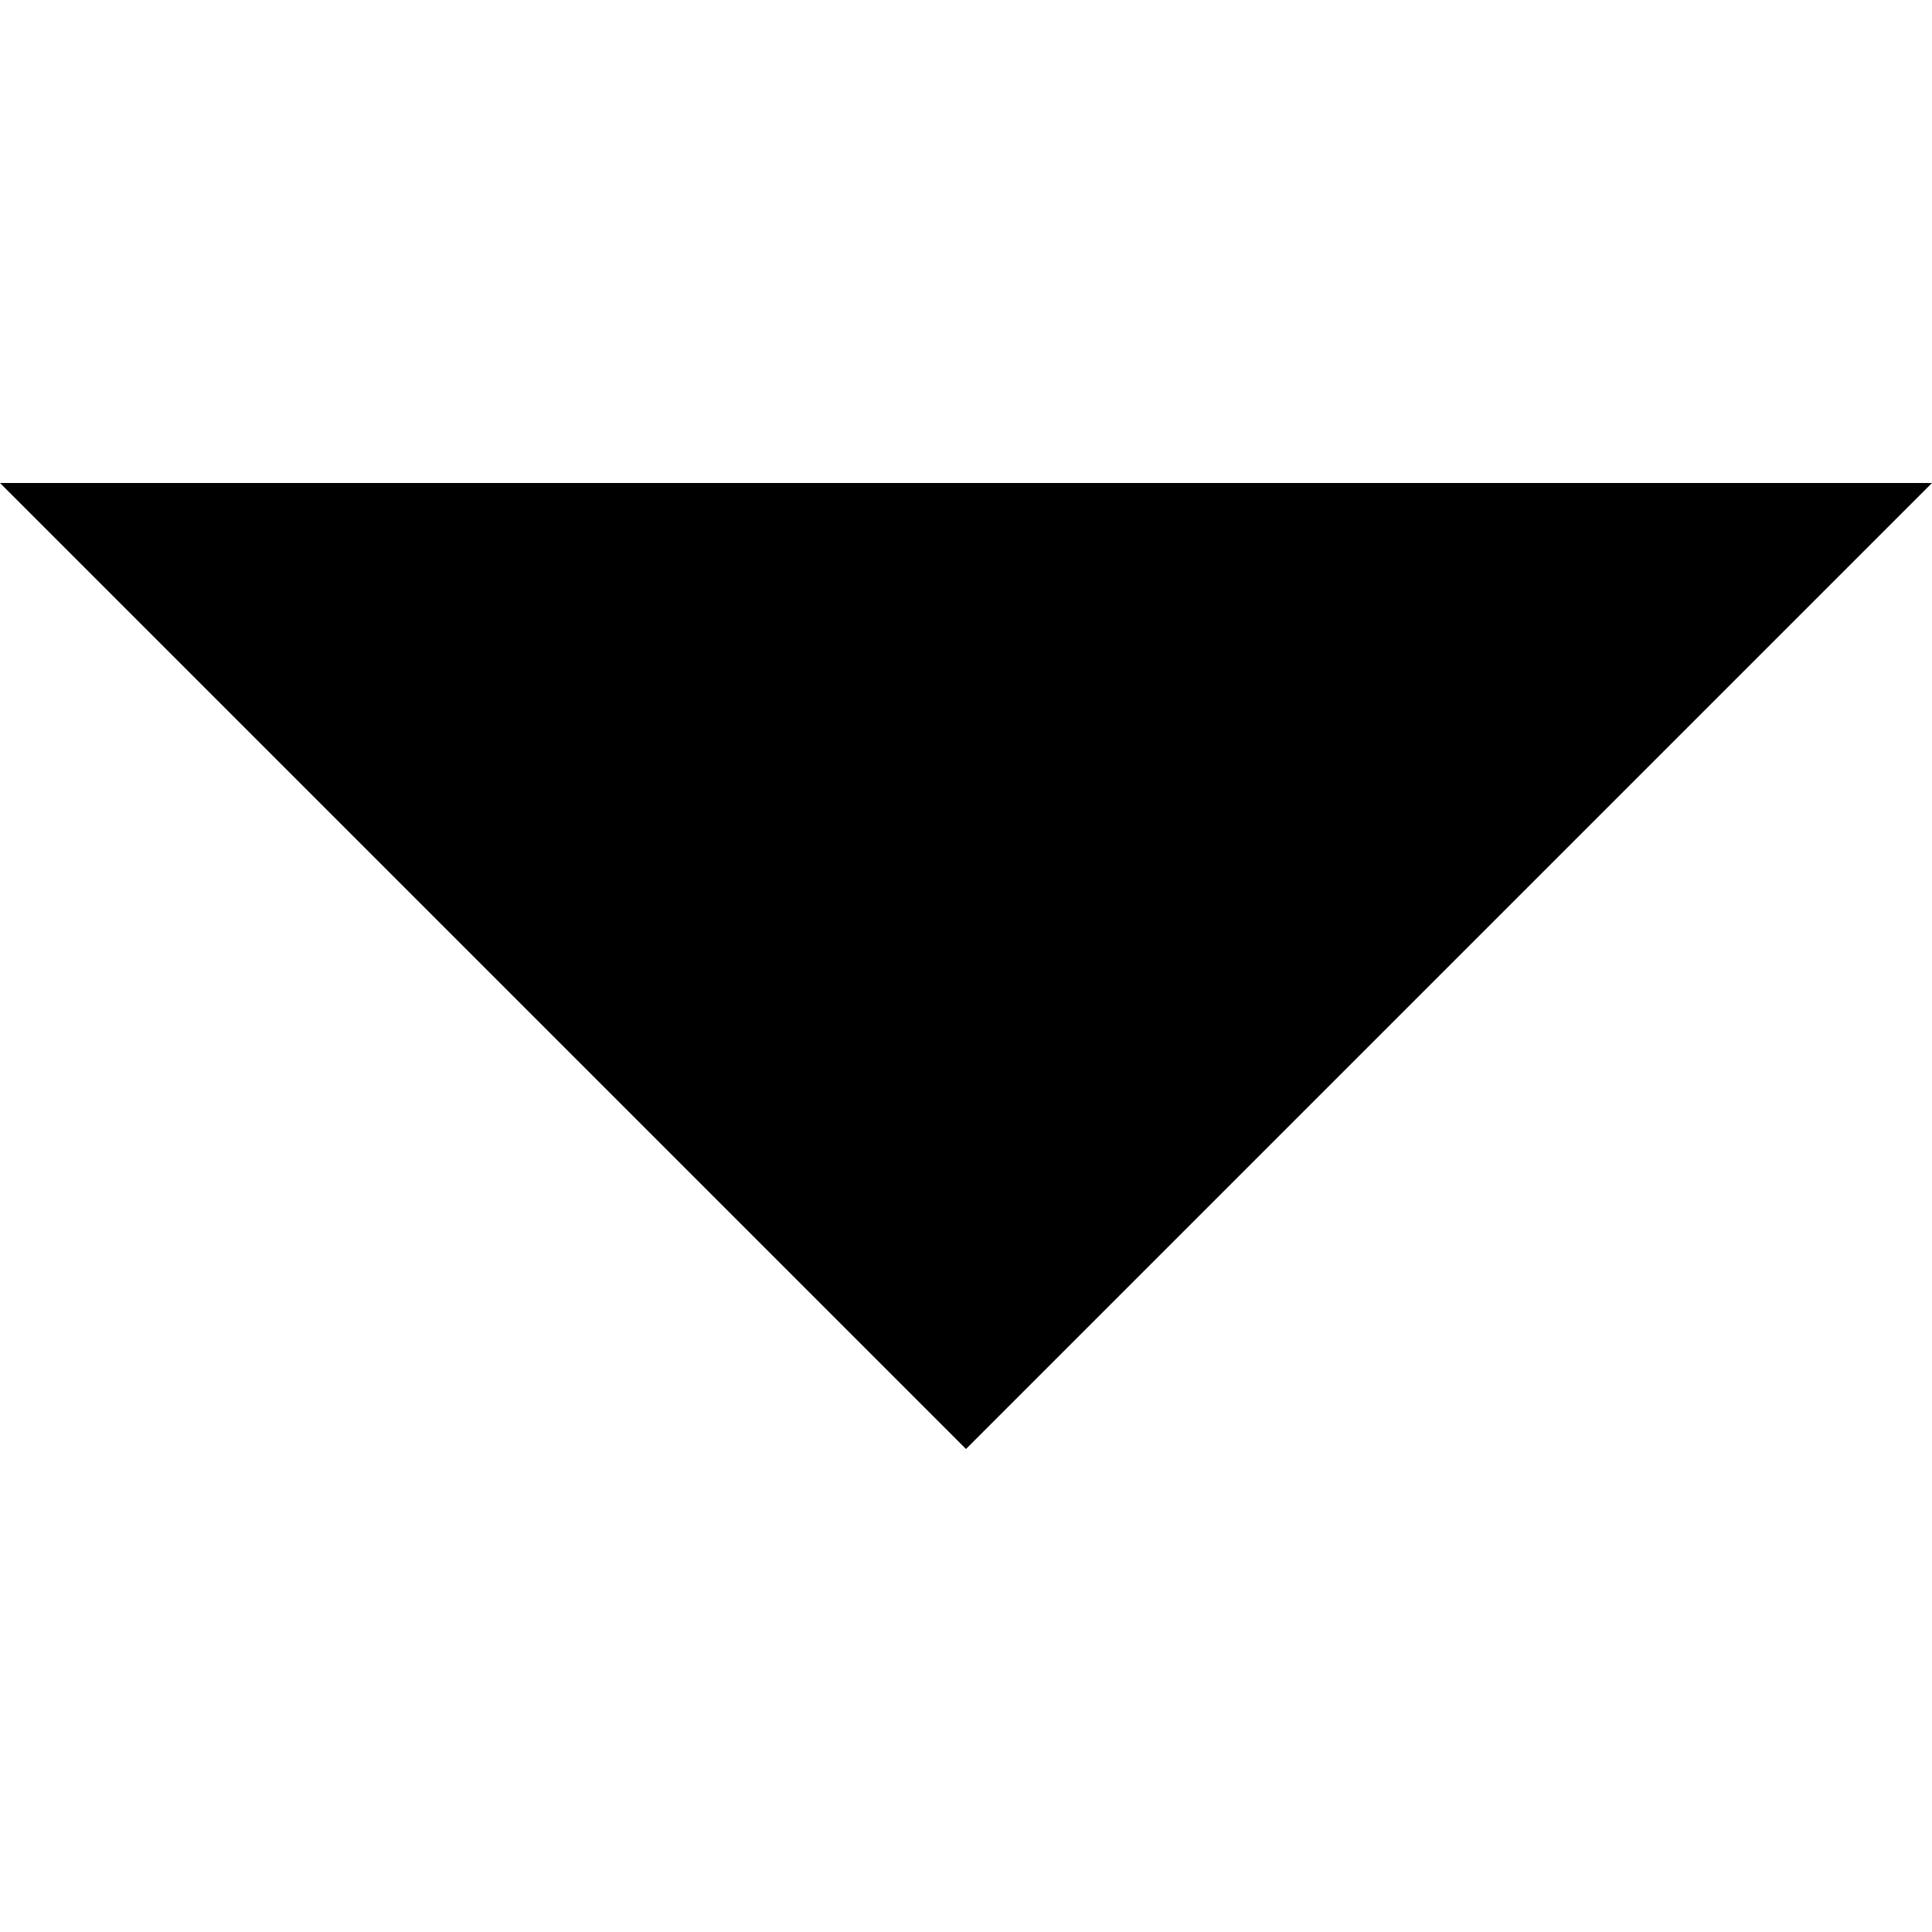
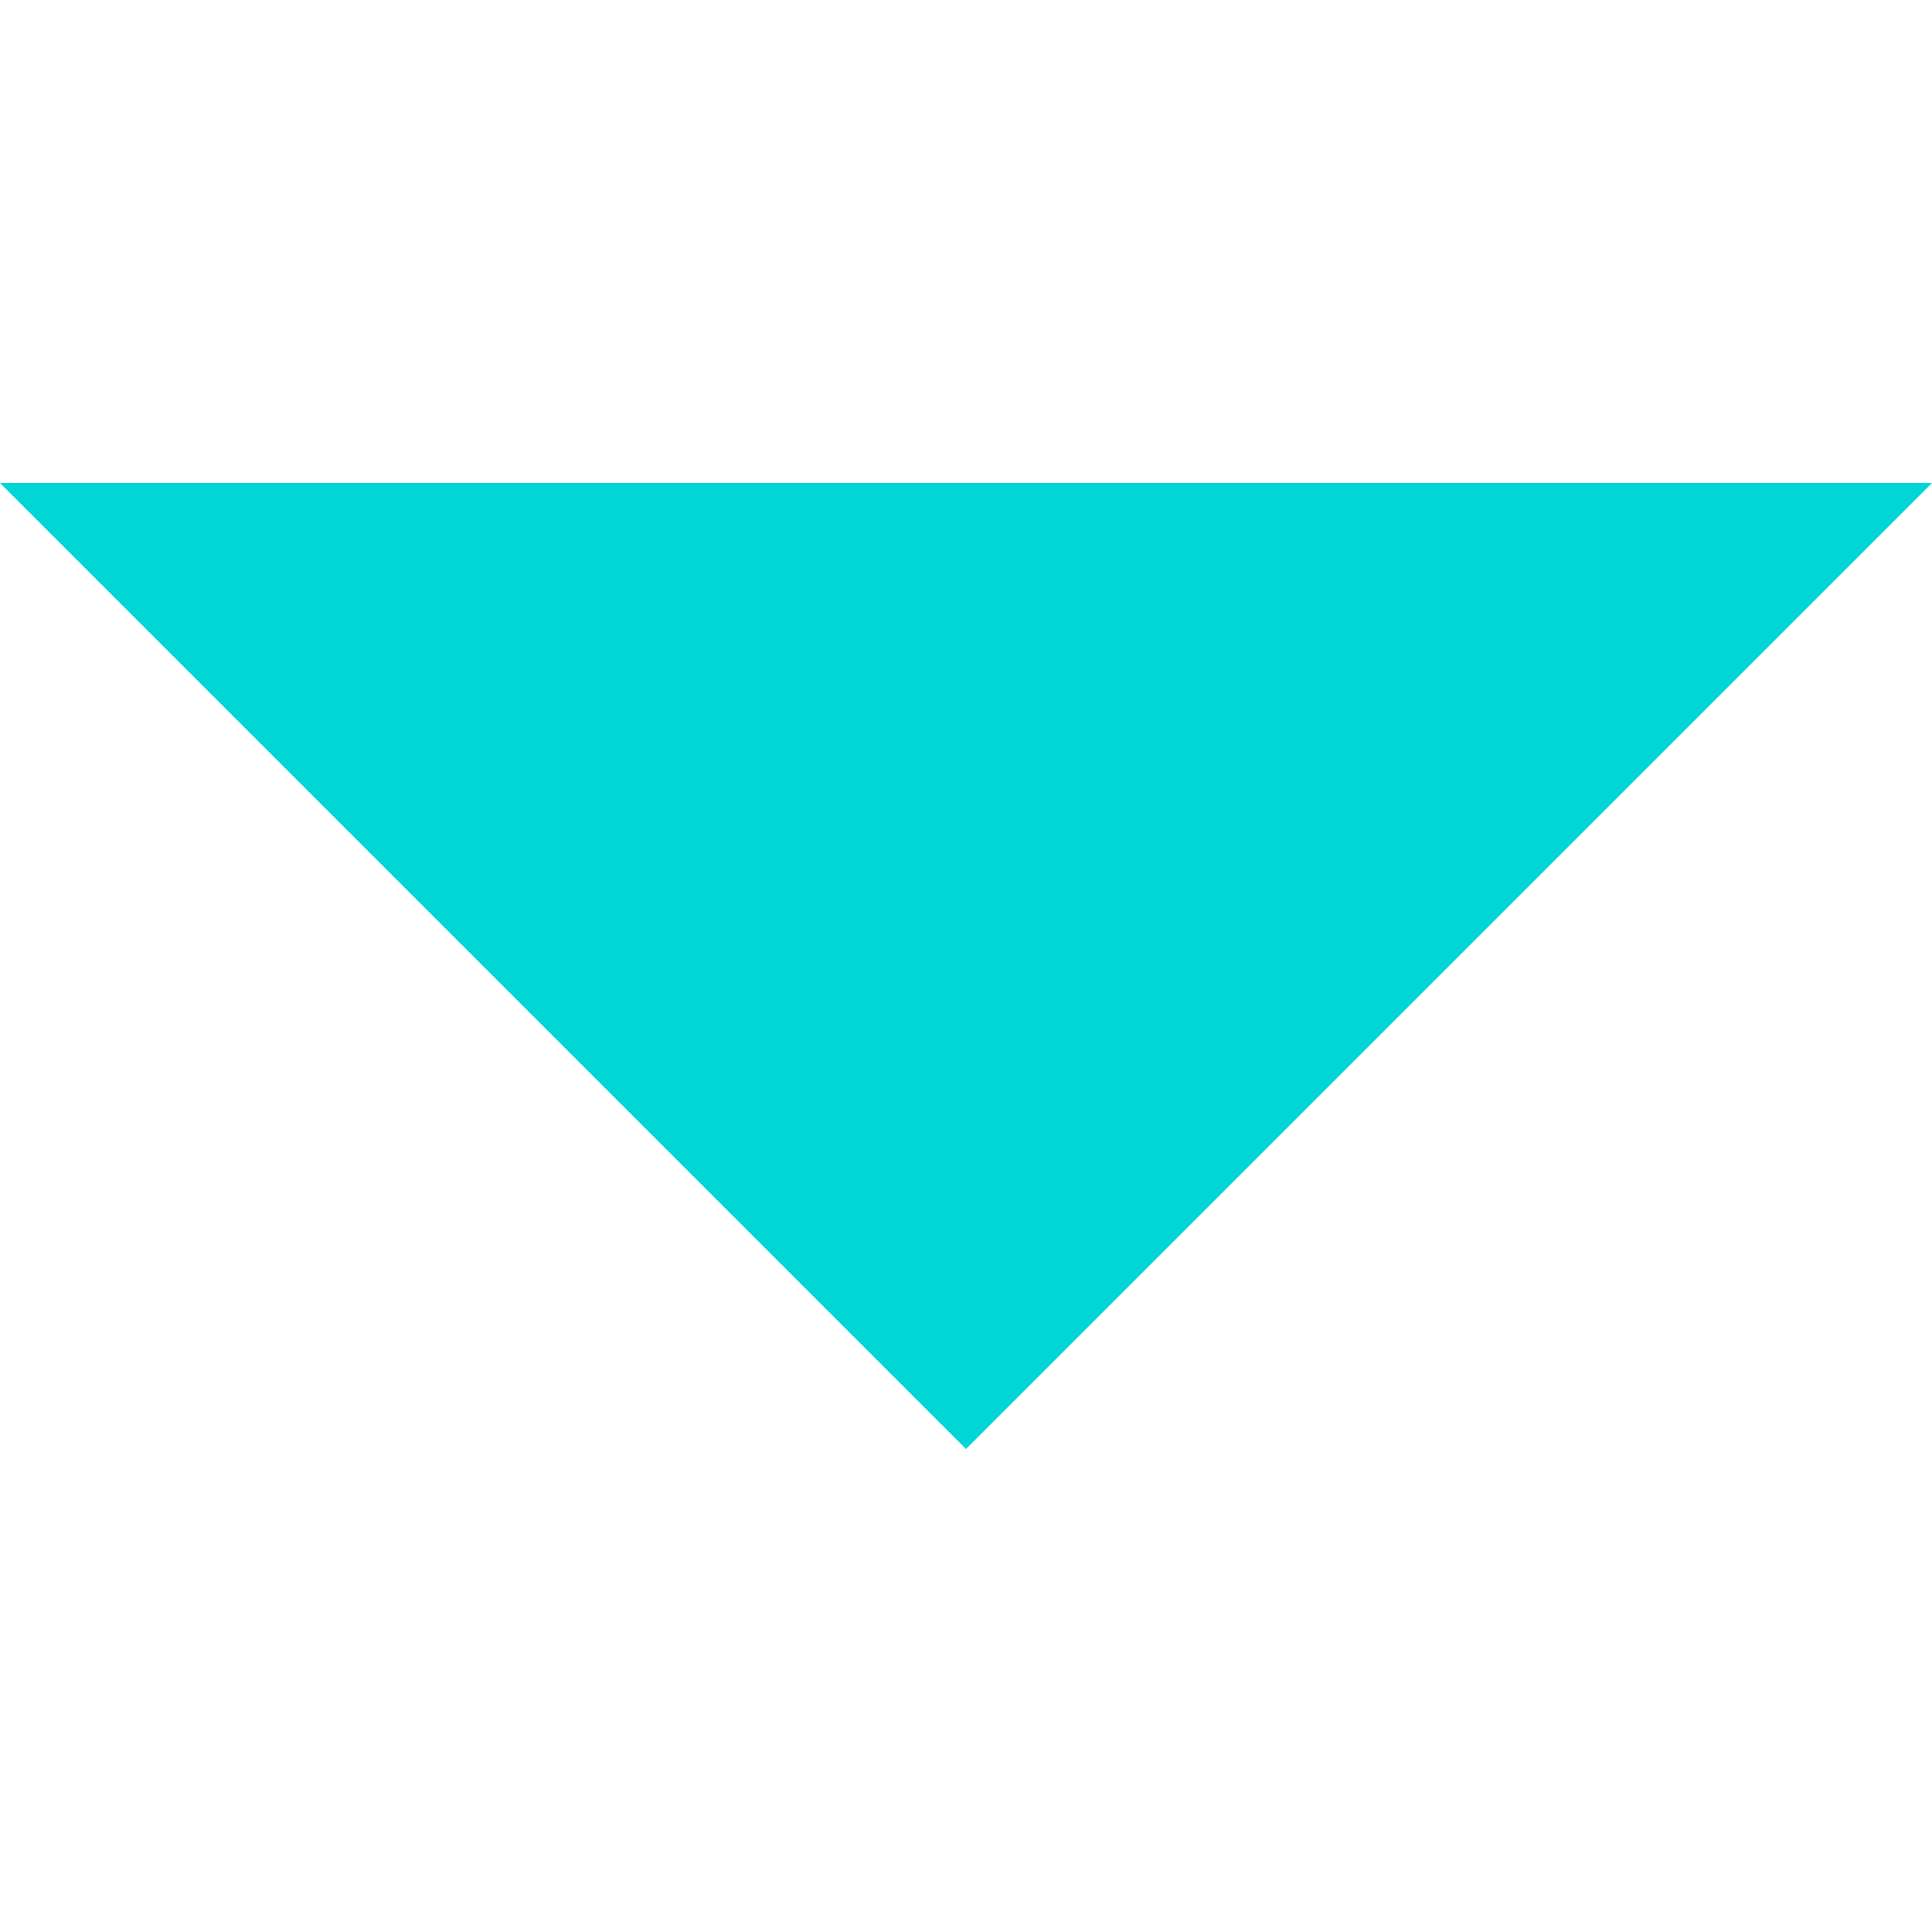
- <svg xmlns="http://www.w3.org/2000/svg" version="1.1" id="Capa_1" x="0px" y="0px" width="255px" height="255px" viewBox="0 0 255 255" style="enable-background:new 0 0 255 255;" xml:space="preserve">
+ <svg xmlns="http://www.w3.org/2000/svg" version="1.1" id="Capa_1" x="0px" y="0px" width="255px" height="255px" viewBox="0 0 255 255" style="enable-background:new 0 0 255 255; fill:#00d6d6;" xml:space="preserve">
  <g>
    <g id="arrow-drop-down">
      <polygon points="0,63.75 127.5,191.25 255,63.75   " />
    </g>
  </g>
  <g>
</g>
  <g>
</g>
  <g>
</g>
  <g>
</g>
  <g>
</g>
  <g>
</g>
  <g>
</g>
  <g>
</g>
  <g>
</g>
  <g>
</g>
  <g>
</g>
  <g>
</g>
  <g>
</g>
  <g>
</g>
  <g>
</g>
</svg>
